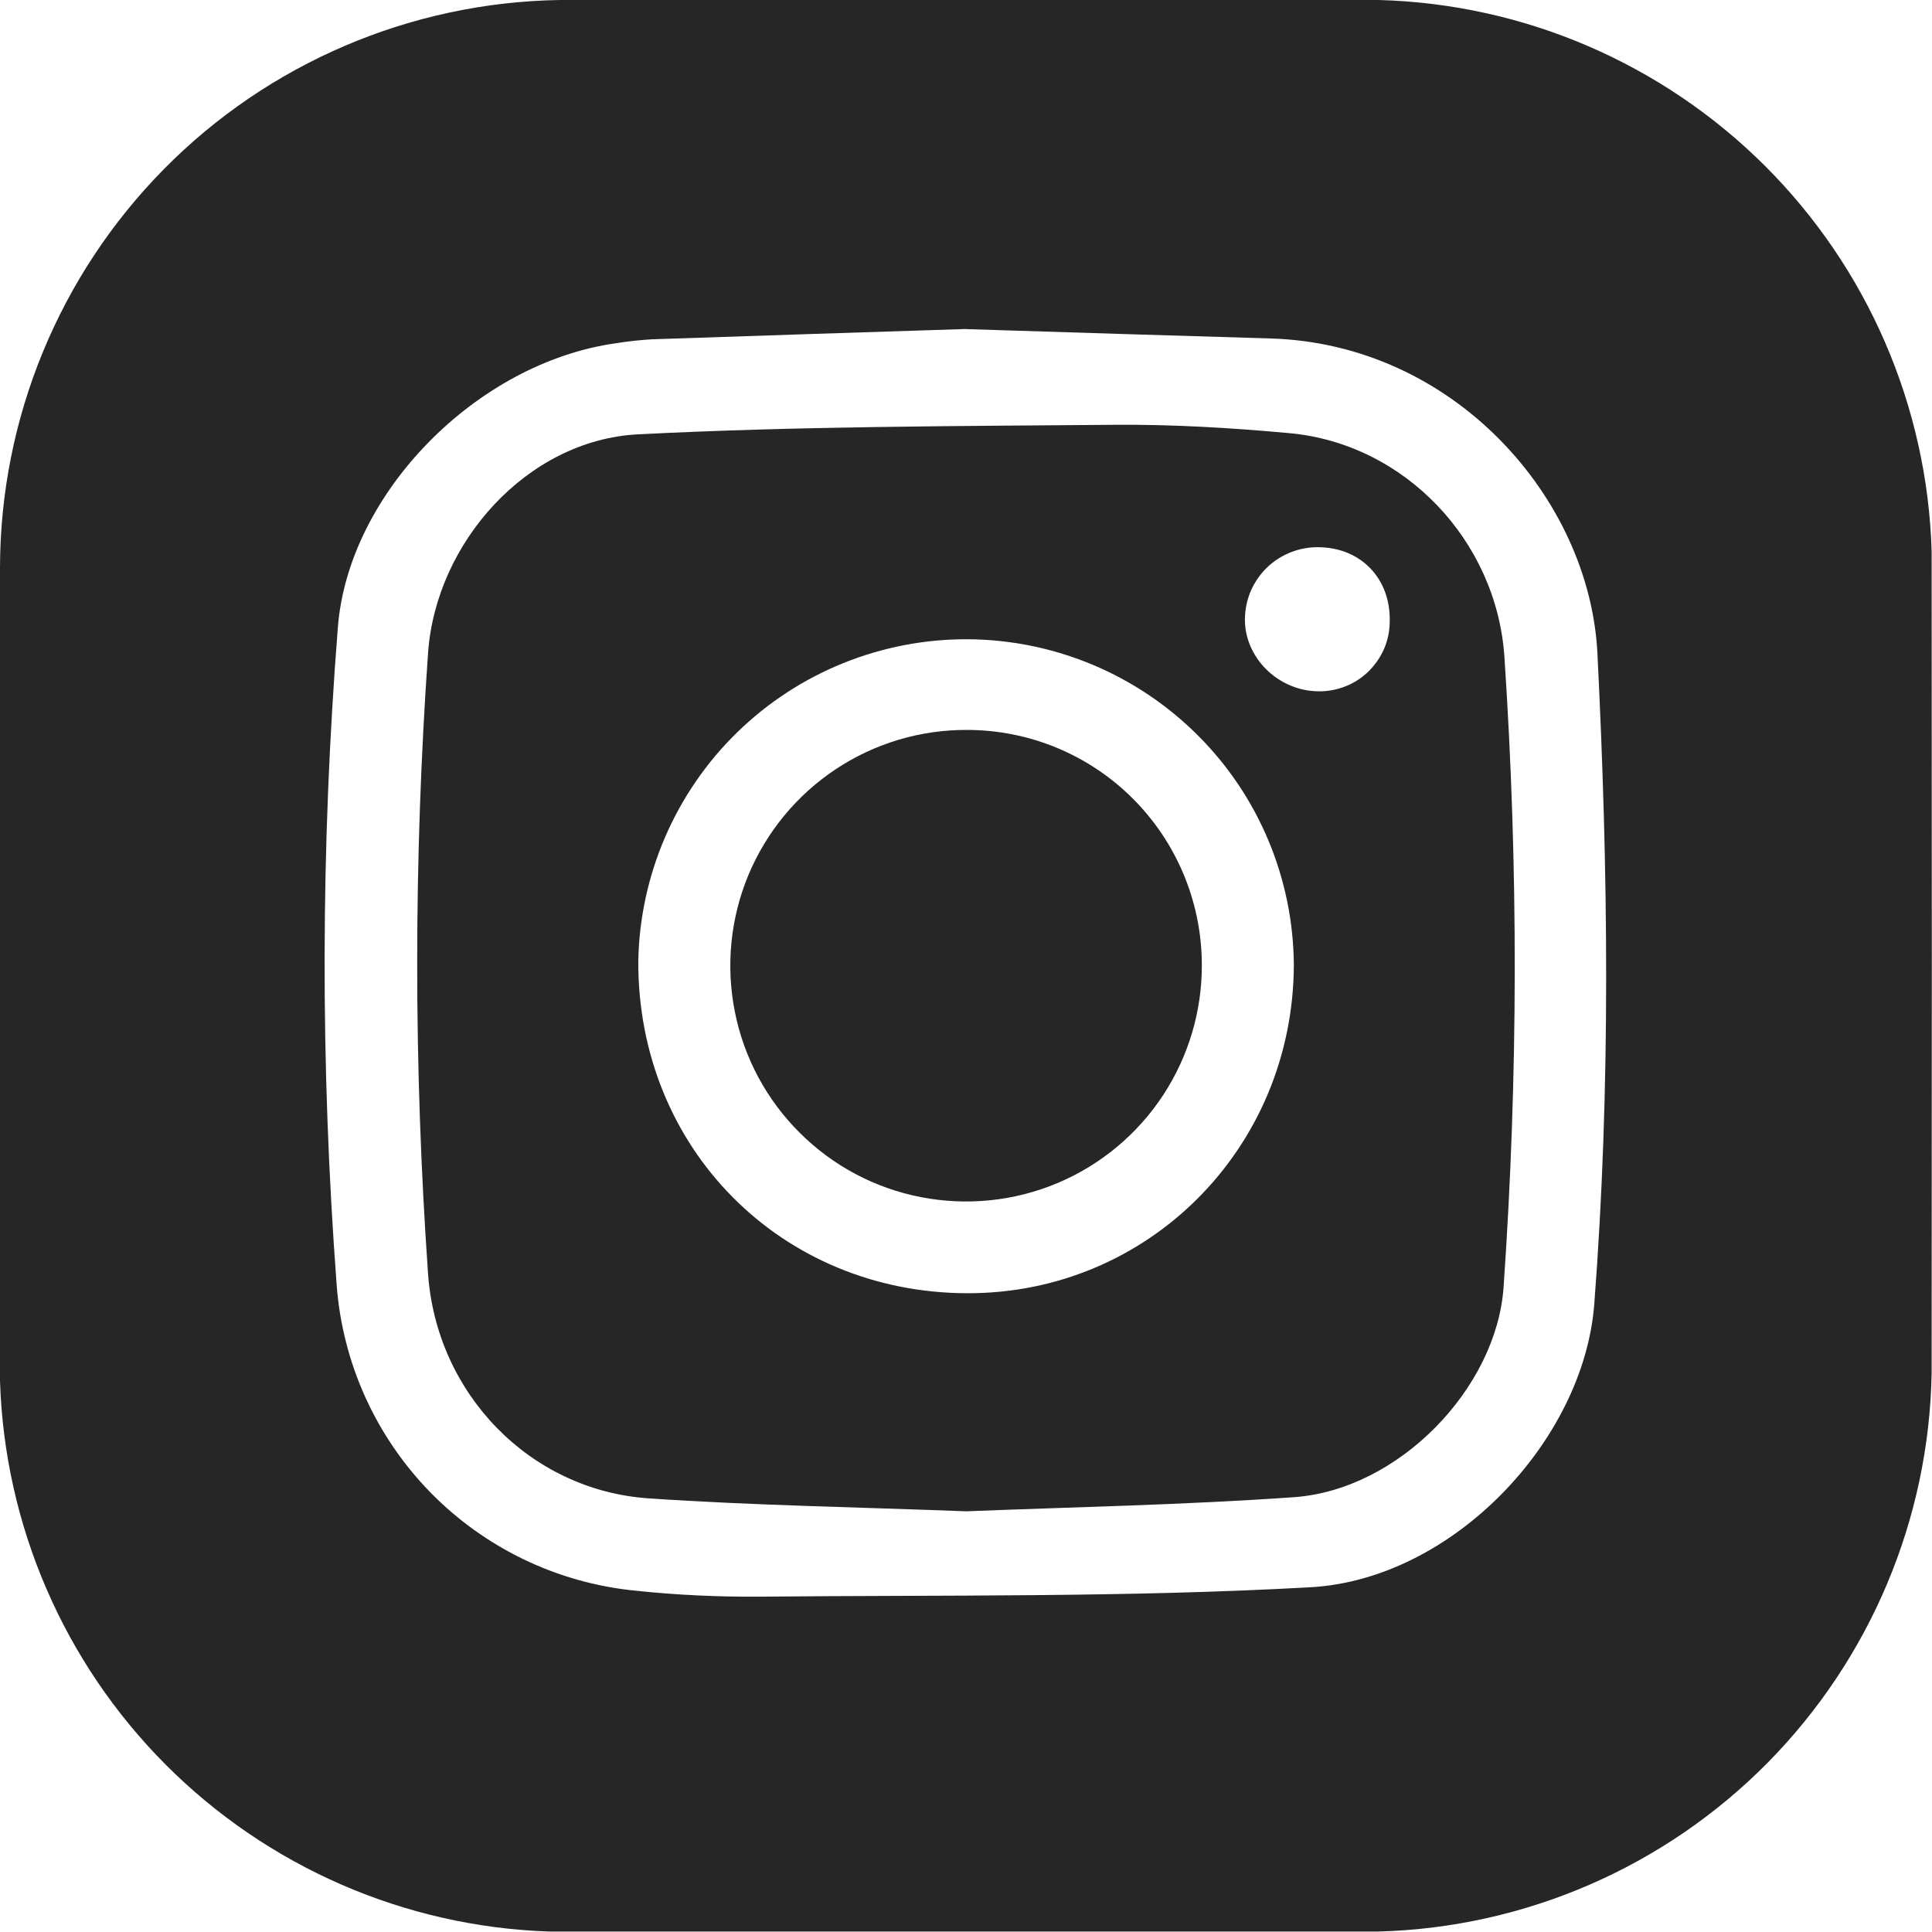
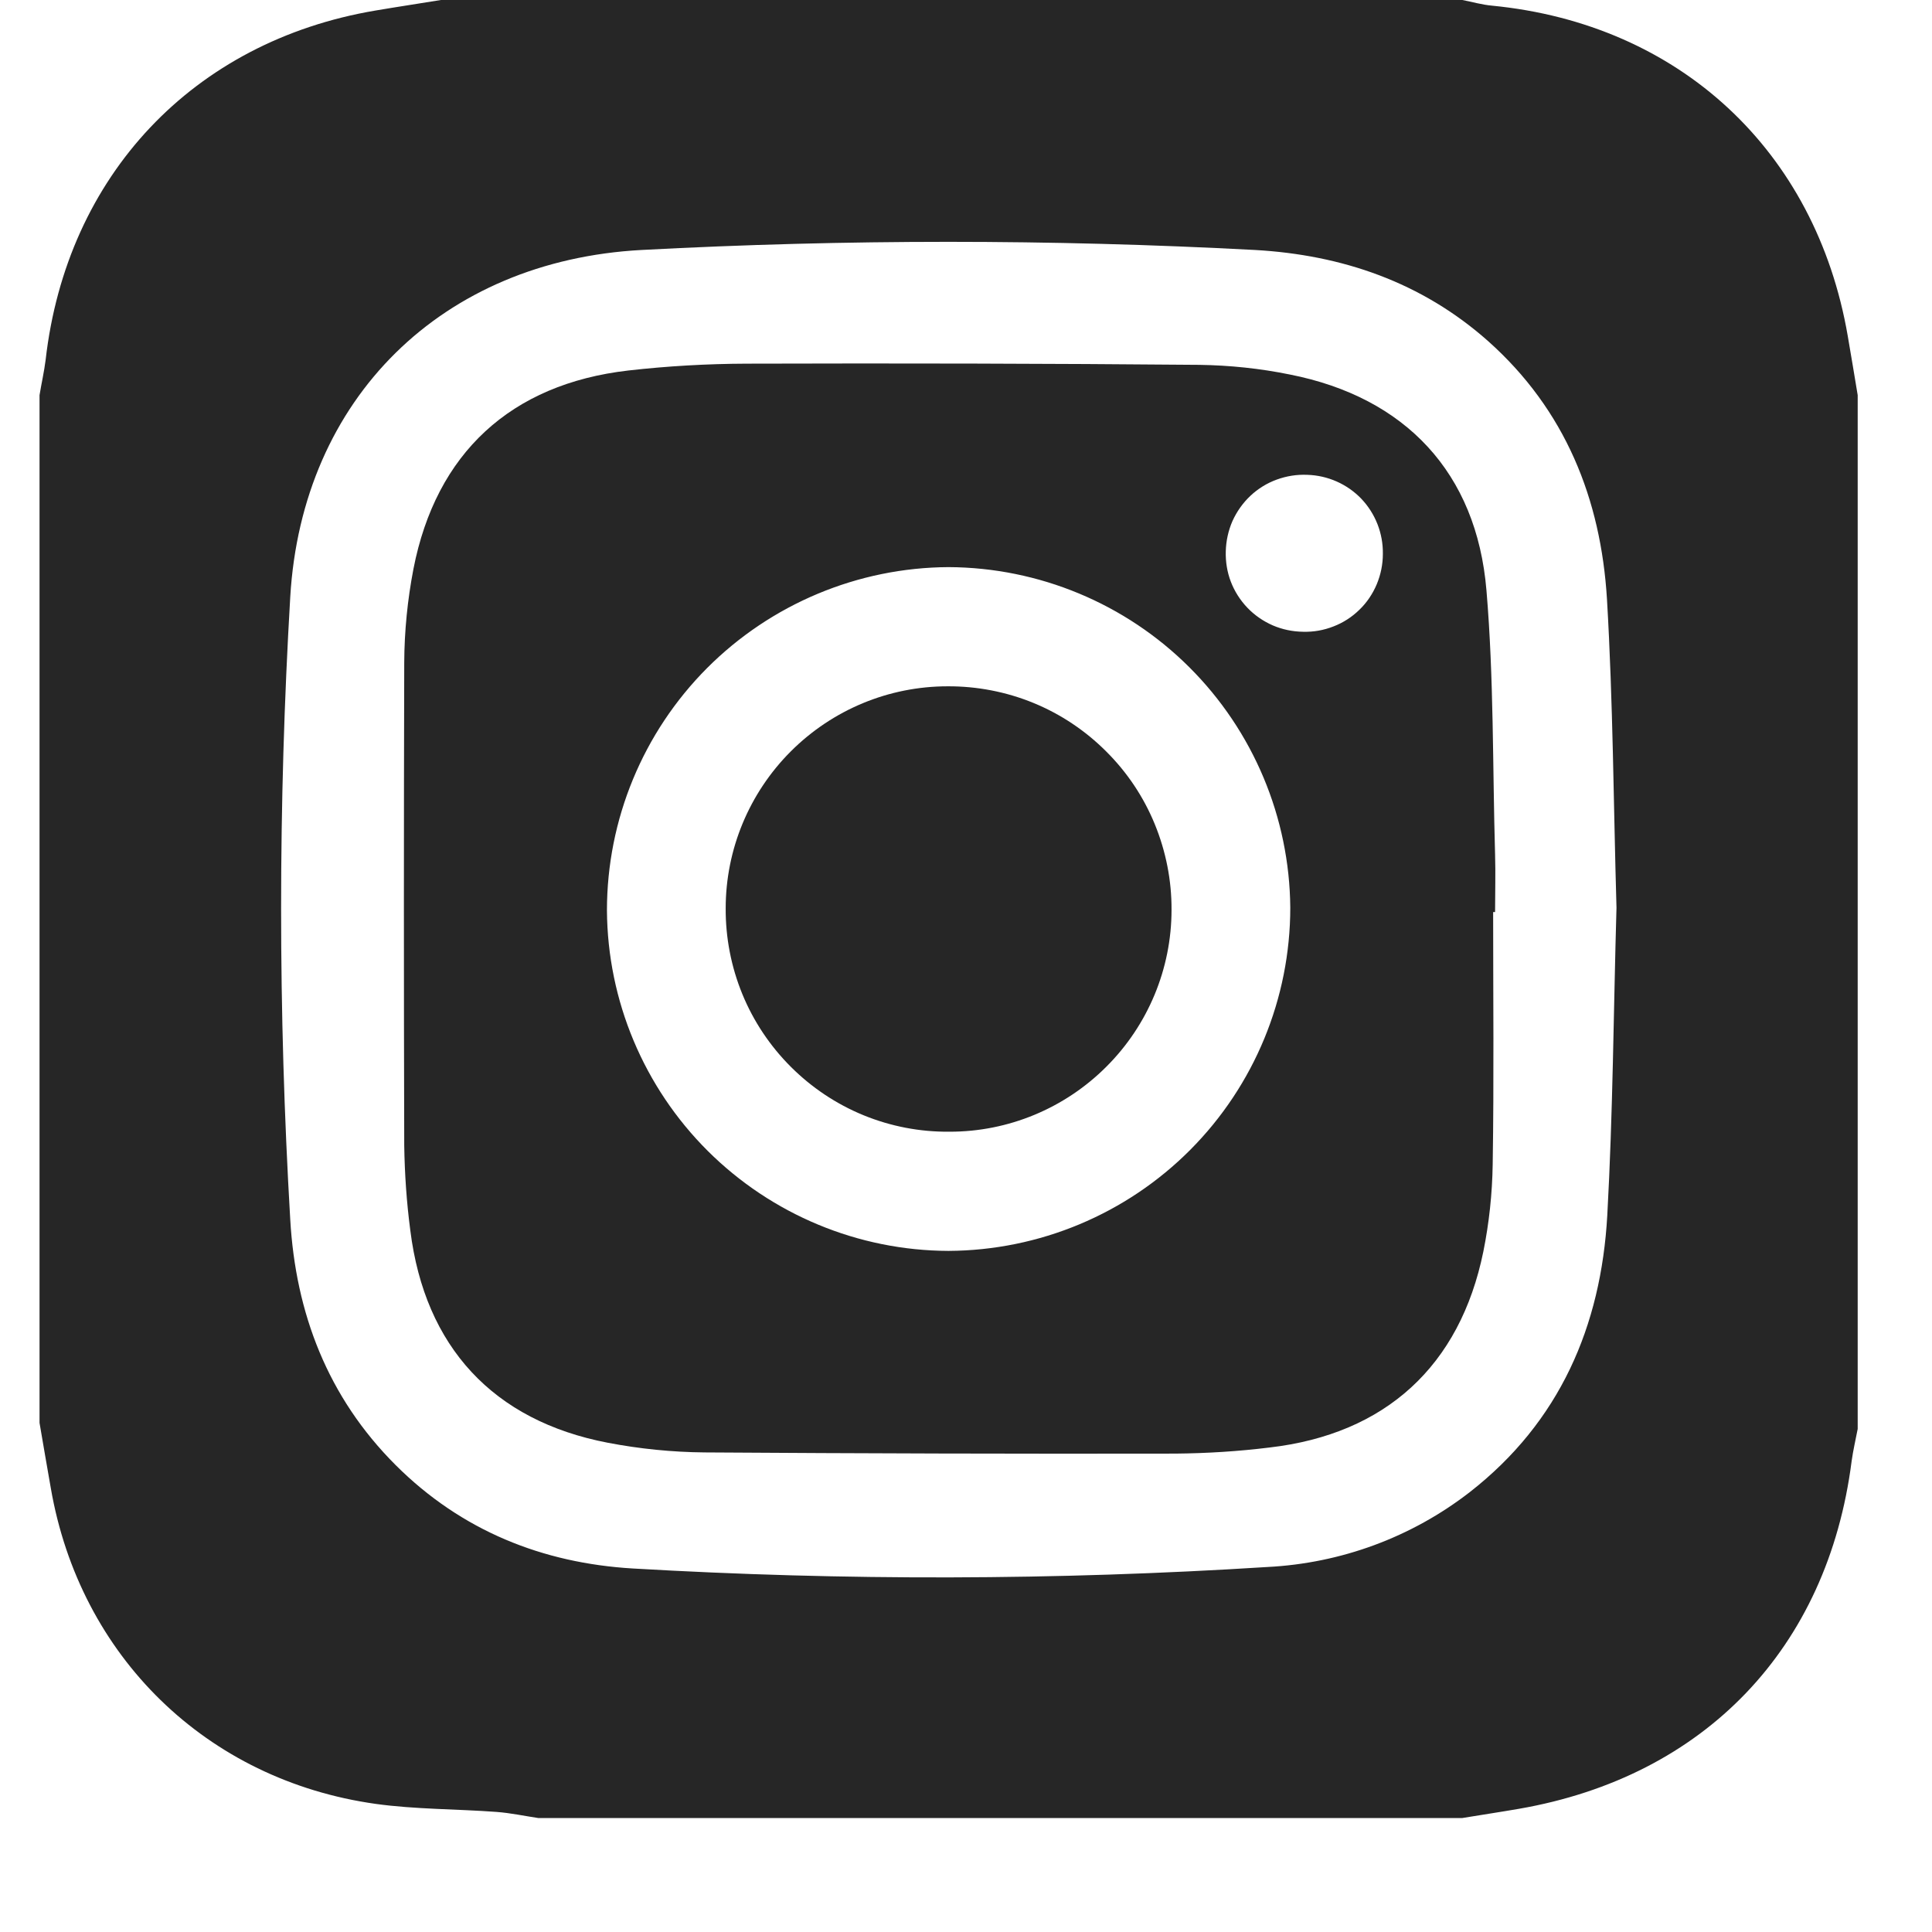
- <svg xmlns="http://www.w3.org/2000/svg" width="16" height="16" viewBox="0 0 16 16" fill="none">
-   <path d="M15.997 4.565C15.961 3.364 15.467 2.222 14.616 1.373C13.765 0.525 12.622 0.033 11.421 0C9.159 0 6.896 0 4.634 0C3.4 0.02 2.223 0.523 1.357 1.401C0.49 2.28 0.003 3.464 0 4.698C0 5.793 0 6.888 0 7.984C0 9.134 0 10.284 0 11.434C0.037 12.629 0.527 13.766 1.371 14.613C2.215 15.46 3.349 15.955 4.544 15.996C6.837 15.996 9.129 15.996 11.421 15.996C12.633 15.962 13.786 15.461 14.638 14.599C15.49 13.736 15.977 12.578 15.997 11.366C15.999 9.099 15.999 6.832 15.997 4.565ZM13.203 10.801C13.115 11.934 12.028 13.08 10.852 13.145C9.332 13.23 7.806 13.208 6.282 13.223C5.941 13.225 5.599 13.209 5.259 13.173C4.615 13.109 4.014 12.82 3.562 12.357C3.11 11.893 2.836 11.286 2.788 10.64C2.652 8.828 2.655 7.008 2.798 5.196C2.884 4.084 3.948 3.005 5.098 2.843C5.197 2.827 5.297 2.816 5.398 2.81C6.272 2.78 7.148 2.752 7.987 2.725C8.854 2.752 9.687 2.779 10.519 2.803C12.042 2.846 13.164 4.128 13.229 5.408C13.319 7.206 13.341 9.004 13.203 10.801Z" fill="#262626" />
-   <path d="M10.676 3.587C10.195 3.543 9.711 3.514 9.229 3.518C7.913 3.529 6.596 3.53 5.283 3.597C4.368 3.644 3.61 4.491 3.545 5.407C3.425 7.119 3.425 8.838 3.545 10.55C3.615 11.539 4.385 12.342 5.374 12.409C6.23 12.467 7.088 12.481 8.002 12.516C8.871 12.481 9.796 12.464 10.717 12.399C11.587 12.337 12.395 11.494 12.452 10.659C12.573 8.922 12.575 7.178 12.459 5.441C12.395 4.479 11.633 3.673 10.676 3.587ZM8.008 10.71C6.466 10.705 5.28 9.507 5.286 7.96C5.299 7.246 5.593 6.565 6.104 6.066C6.615 5.567 7.303 5.29 8.017 5.294C8.732 5.299 9.415 5.585 9.92 6.09C10.426 6.595 10.711 7.279 10.715 7.994C10.708 9.511 9.507 10.715 8.008 10.71ZM10.914 5.725C10.581 5.72 10.302 5.441 10.31 5.118C10.312 5.039 10.329 4.961 10.361 4.888C10.394 4.816 10.44 4.75 10.497 4.696C10.555 4.641 10.623 4.599 10.697 4.571C10.771 4.543 10.85 4.529 10.929 4.532C11.275 4.539 11.518 4.796 11.509 5.147C11.509 5.224 11.493 5.301 11.463 5.372C11.432 5.443 11.388 5.507 11.333 5.561C11.277 5.615 11.212 5.657 11.14 5.685C11.068 5.713 10.991 5.727 10.914 5.725Z" fill="#262626" />
-   <path d="M8.008 6.045C7.621 6.043 7.242 6.157 6.92 6.371C6.597 6.586 6.346 6.891 6.197 7.249C6.049 7.606 6.01 8 6.086 8.38C6.161 8.759 6.348 9.108 6.623 9.381C6.897 9.655 7.246 9.84 7.626 9.914C8.006 9.988 8.4 9.948 8.757 9.798C9.114 9.648 9.418 9.395 9.631 9.072C9.844 8.748 9.956 8.369 9.953 7.982C9.95 7.467 9.744 6.975 9.38 6.612C9.016 6.249 8.523 6.045 8.008 6.045Z" fill="#262626" />
+ <svg xmlns="http://www.w3.org/2000/svg" width="13" height="13" viewBox="0 0 13 13" fill="none">
+   <path d="M0.266 9.574V2.659C0.279 2.58 0.297 2.501 0.307 2.422C0.448 1.182 1.3 0.278 2.526 0.071C2.673 0.046 2.82 0.024 2.967 0H9.84C9.907 0.013 9.972 0.032 10.039 0.038C11.301 0.161 12.218 1.013 12.433 2.26C12.456 2.393 12.478 2.526 12.5 2.659V9.615C12.486 9.688 12.469 9.76 12.459 9.833C12.298 11.09 11.471 11.954 10.221 12.171C10.094 12.193 9.967 12.212 9.84 12.233H3.621C3.527 12.219 3.435 12.199 3.341 12.192C3.07 12.172 2.796 12.175 2.528 12.138C1.389 11.978 0.538 11.145 0.342 10.014C0.316 9.867 0.291 9.72 0.266 9.574ZM10.877 6.108C10.857 5.421 10.854 4.726 10.813 4.032C10.772 3.357 10.532 2.758 10.014 2.296C9.566 1.898 9.029 1.715 8.444 1.682C7.069 1.609 5.692 1.609 4.317 1.682C2.976 1.754 2.032 2.679 1.953 4.017C1.871 5.412 1.871 6.811 1.953 8.206C1.989 8.834 2.204 9.401 2.663 9.859C3.105 10.3 3.651 10.518 4.258 10.554C5.68 10.637 7.106 10.634 8.528 10.544C9.023 10.519 9.498 10.344 9.89 10.04C10.495 9.568 10.773 8.924 10.815 8.179C10.853 7.493 10.857 6.804 10.877 6.108Z" fill="#262626" />
+   <path d="M10.047 6.137C10.047 6.703 10.053 7.268 10.044 7.834C10.041 8.032 10.02 8.229 9.981 8.422C9.824 9.191 9.323 9.65 8.542 9.74C8.332 9.766 8.121 9.779 7.909 9.781C6.853 9.783 5.797 9.78 4.74 9.773C4.522 9.771 4.304 9.749 4.09 9.708C3.318 9.56 2.859 9.062 2.761 8.28C2.736 8.091 2.723 7.9 2.72 7.709C2.717 6.626 2.717 5.542 2.72 4.458C2.721 4.247 2.742 4.036 2.782 3.828C2.934 3.049 3.437 2.584 4.228 2.493C4.492 2.463 4.758 2.448 5.023 2.447C6.039 2.444 7.054 2.446 8.07 2.455C8.275 2.458 8.478 2.479 8.679 2.52C9.456 2.673 9.936 3.181 10.002 3.972C10.052 4.561 10.043 5.156 10.06 5.748C10.064 5.878 10.06 6.007 10.06 6.137H10.047ZM6.382 8.417C6.993 8.414 7.578 8.17 8.009 7.737C8.44 7.304 8.682 6.718 8.682 6.107C8.677 5.5 8.433 4.919 8.003 4.49C7.573 4.061 6.991 3.819 6.383 3.816C5.773 3.819 5.188 4.064 4.757 4.496C4.326 4.929 4.084 5.515 4.084 6.126C4.088 6.734 4.332 7.315 4.762 7.744C5.193 8.173 5.775 8.415 6.382 8.417ZM8.768 4.251C8.838 4.253 8.907 4.241 8.973 4.215C9.038 4.19 9.097 4.152 9.147 4.103C9.198 4.054 9.237 3.995 9.264 3.931C9.291 3.866 9.305 3.797 9.305 3.727C9.307 3.589 9.255 3.456 9.16 3.356C9.065 3.257 8.934 3.199 8.796 3.195C8.726 3.192 8.657 3.203 8.591 3.227C8.525 3.251 8.465 3.288 8.414 3.336C8.363 3.384 8.322 3.442 8.293 3.506C8.265 3.57 8.25 3.639 8.248 3.709C8.246 3.779 8.257 3.849 8.282 3.914C8.307 3.979 8.345 4.039 8.394 4.09C8.442 4.14 8.5 4.18 8.564 4.208C8.629 4.236 8.698 4.25 8.768 4.251Z" fill="#262626" />
+   <path d="M7.883 6.122C7.883 6.518 7.725 6.898 7.444 7.178C7.164 7.458 6.784 7.616 6.388 7.615C6.19 7.617 5.993 7.579 5.81 7.504C5.627 7.429 5.461 7.318 5.321 7.178C5.181 7.038 5.07 6.872 4.995 6.689C4.92 6.506 4.882 6.31 4.883 6.112C4.883 5.716 5.041 5.336 5.321 5.056C5.601 4.776 5.98 4.618 6.376 4.618C6.574 4.617 6.771 4.655 6.954 4.73C7.137 4.805 7.303 4.916 7.443 5.056C7.584 5.196 7.695 5.362 7.77 5.545C7.845 5.728 7.884 5.924 7.883 6.122Z" fill="#262626" />
</svg>
